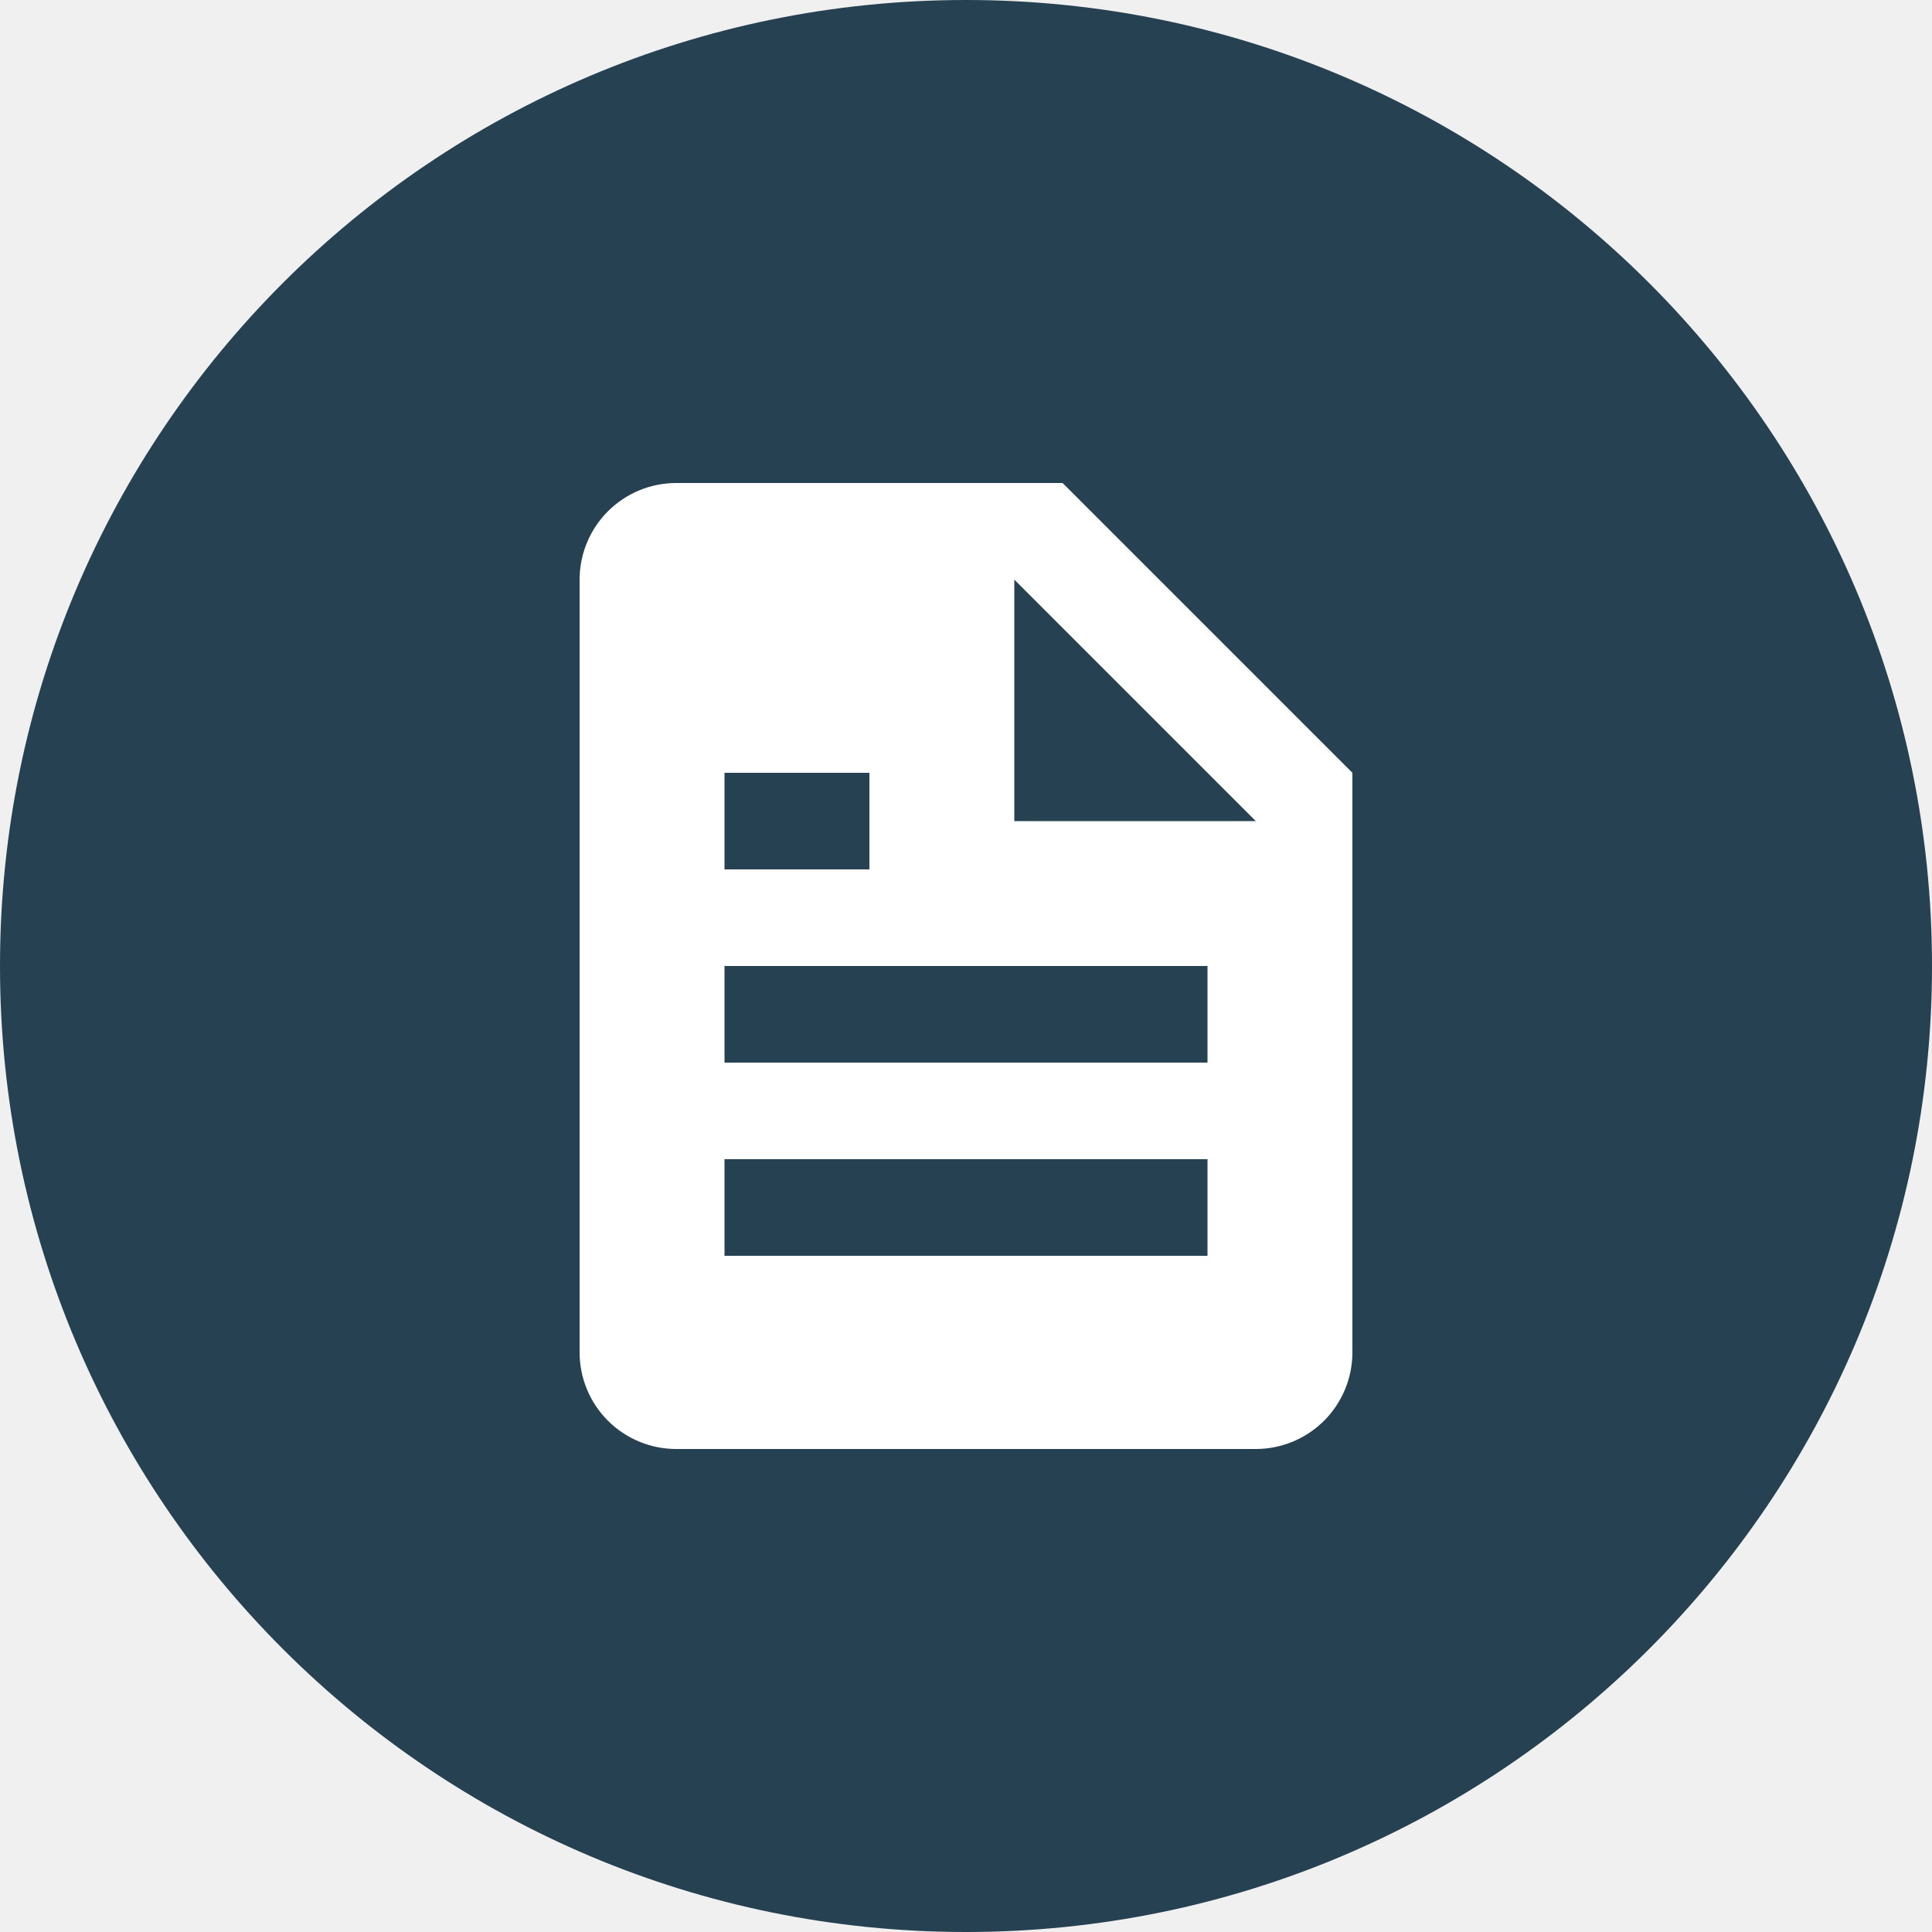
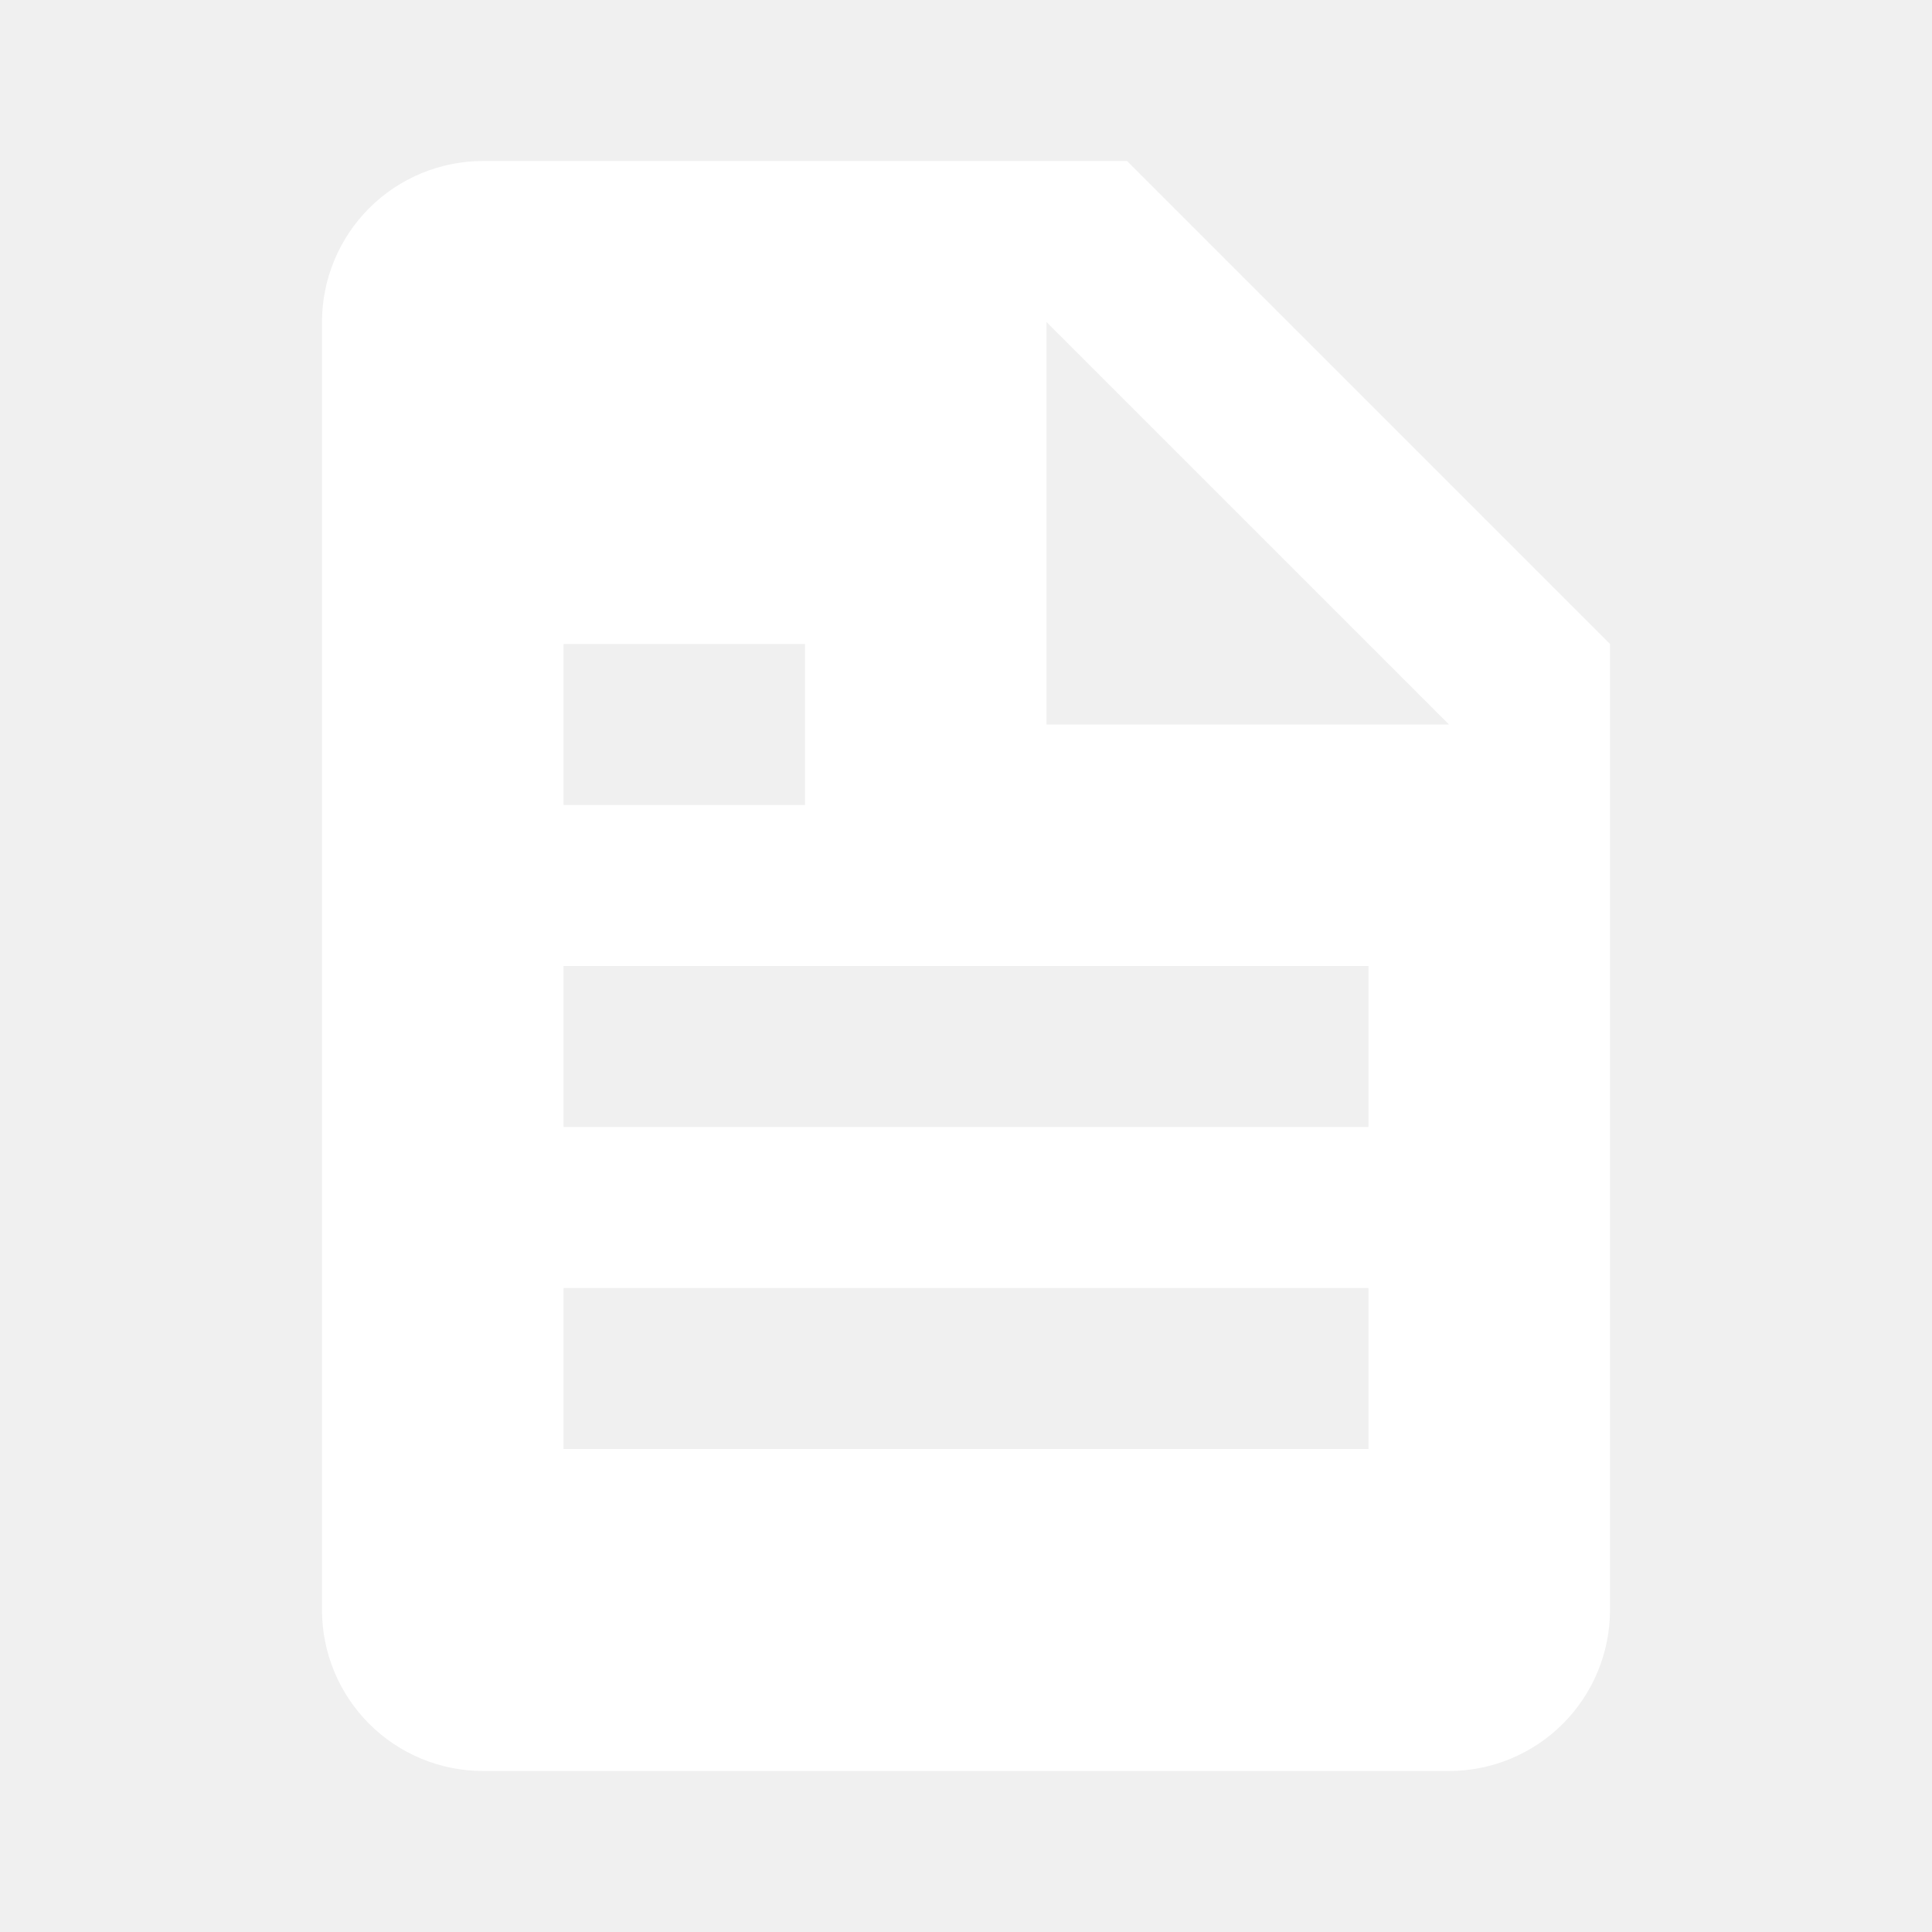
- <svg xmlns="http://www.w3.org/2000/svg" width="40" height="40" viewBox="0 0 40 40" fill="none">
-   <rect width="40" height="40" rx="20" fill="#264152" />
-   <path d="M26 30C26.53 30 27.039 29.789 27.414 29.414C27.789 29.039 28 28.53 28 28V16L22 10H14C13.47 10 12.961 10.211 12.586 10.586C12.211 10.961 12 11.47 12 12V28C12 28.53 12.211 29.039 12.586 29.414C12.961 29.789 13.47 30 14 30H26ZM21 12L26 17H21V12ZM15 16H18V18H15V16ZM15 20H25V22H15V20ZM15 24H25V26H15V24Z" fill="white" />
+ <svg xmlns="http://www.w3.org/2000/svg" width="24" height="24" viewBox="0 0 24 24" fill="none">
+   <path d="M18 22C18.53 22 19.039 21.789 19.414 21.414C19.789 21.039 20 20.53 20 20V8L14 2H6C5.47 2 4.961 2.211 4.586 2.586C4.211 2.961 4 3.47 4 4V20C4 20.53 4.211 21.039 4.586 21.414C4.961 21.789 5.47 22 6 22H18ZM13 4L18 9H13V4ZM7 8H10V10H7V8ZM7 12H17V14H7V12ZM7 16H17V18H7V16Z" fill="white" />
</svg>
